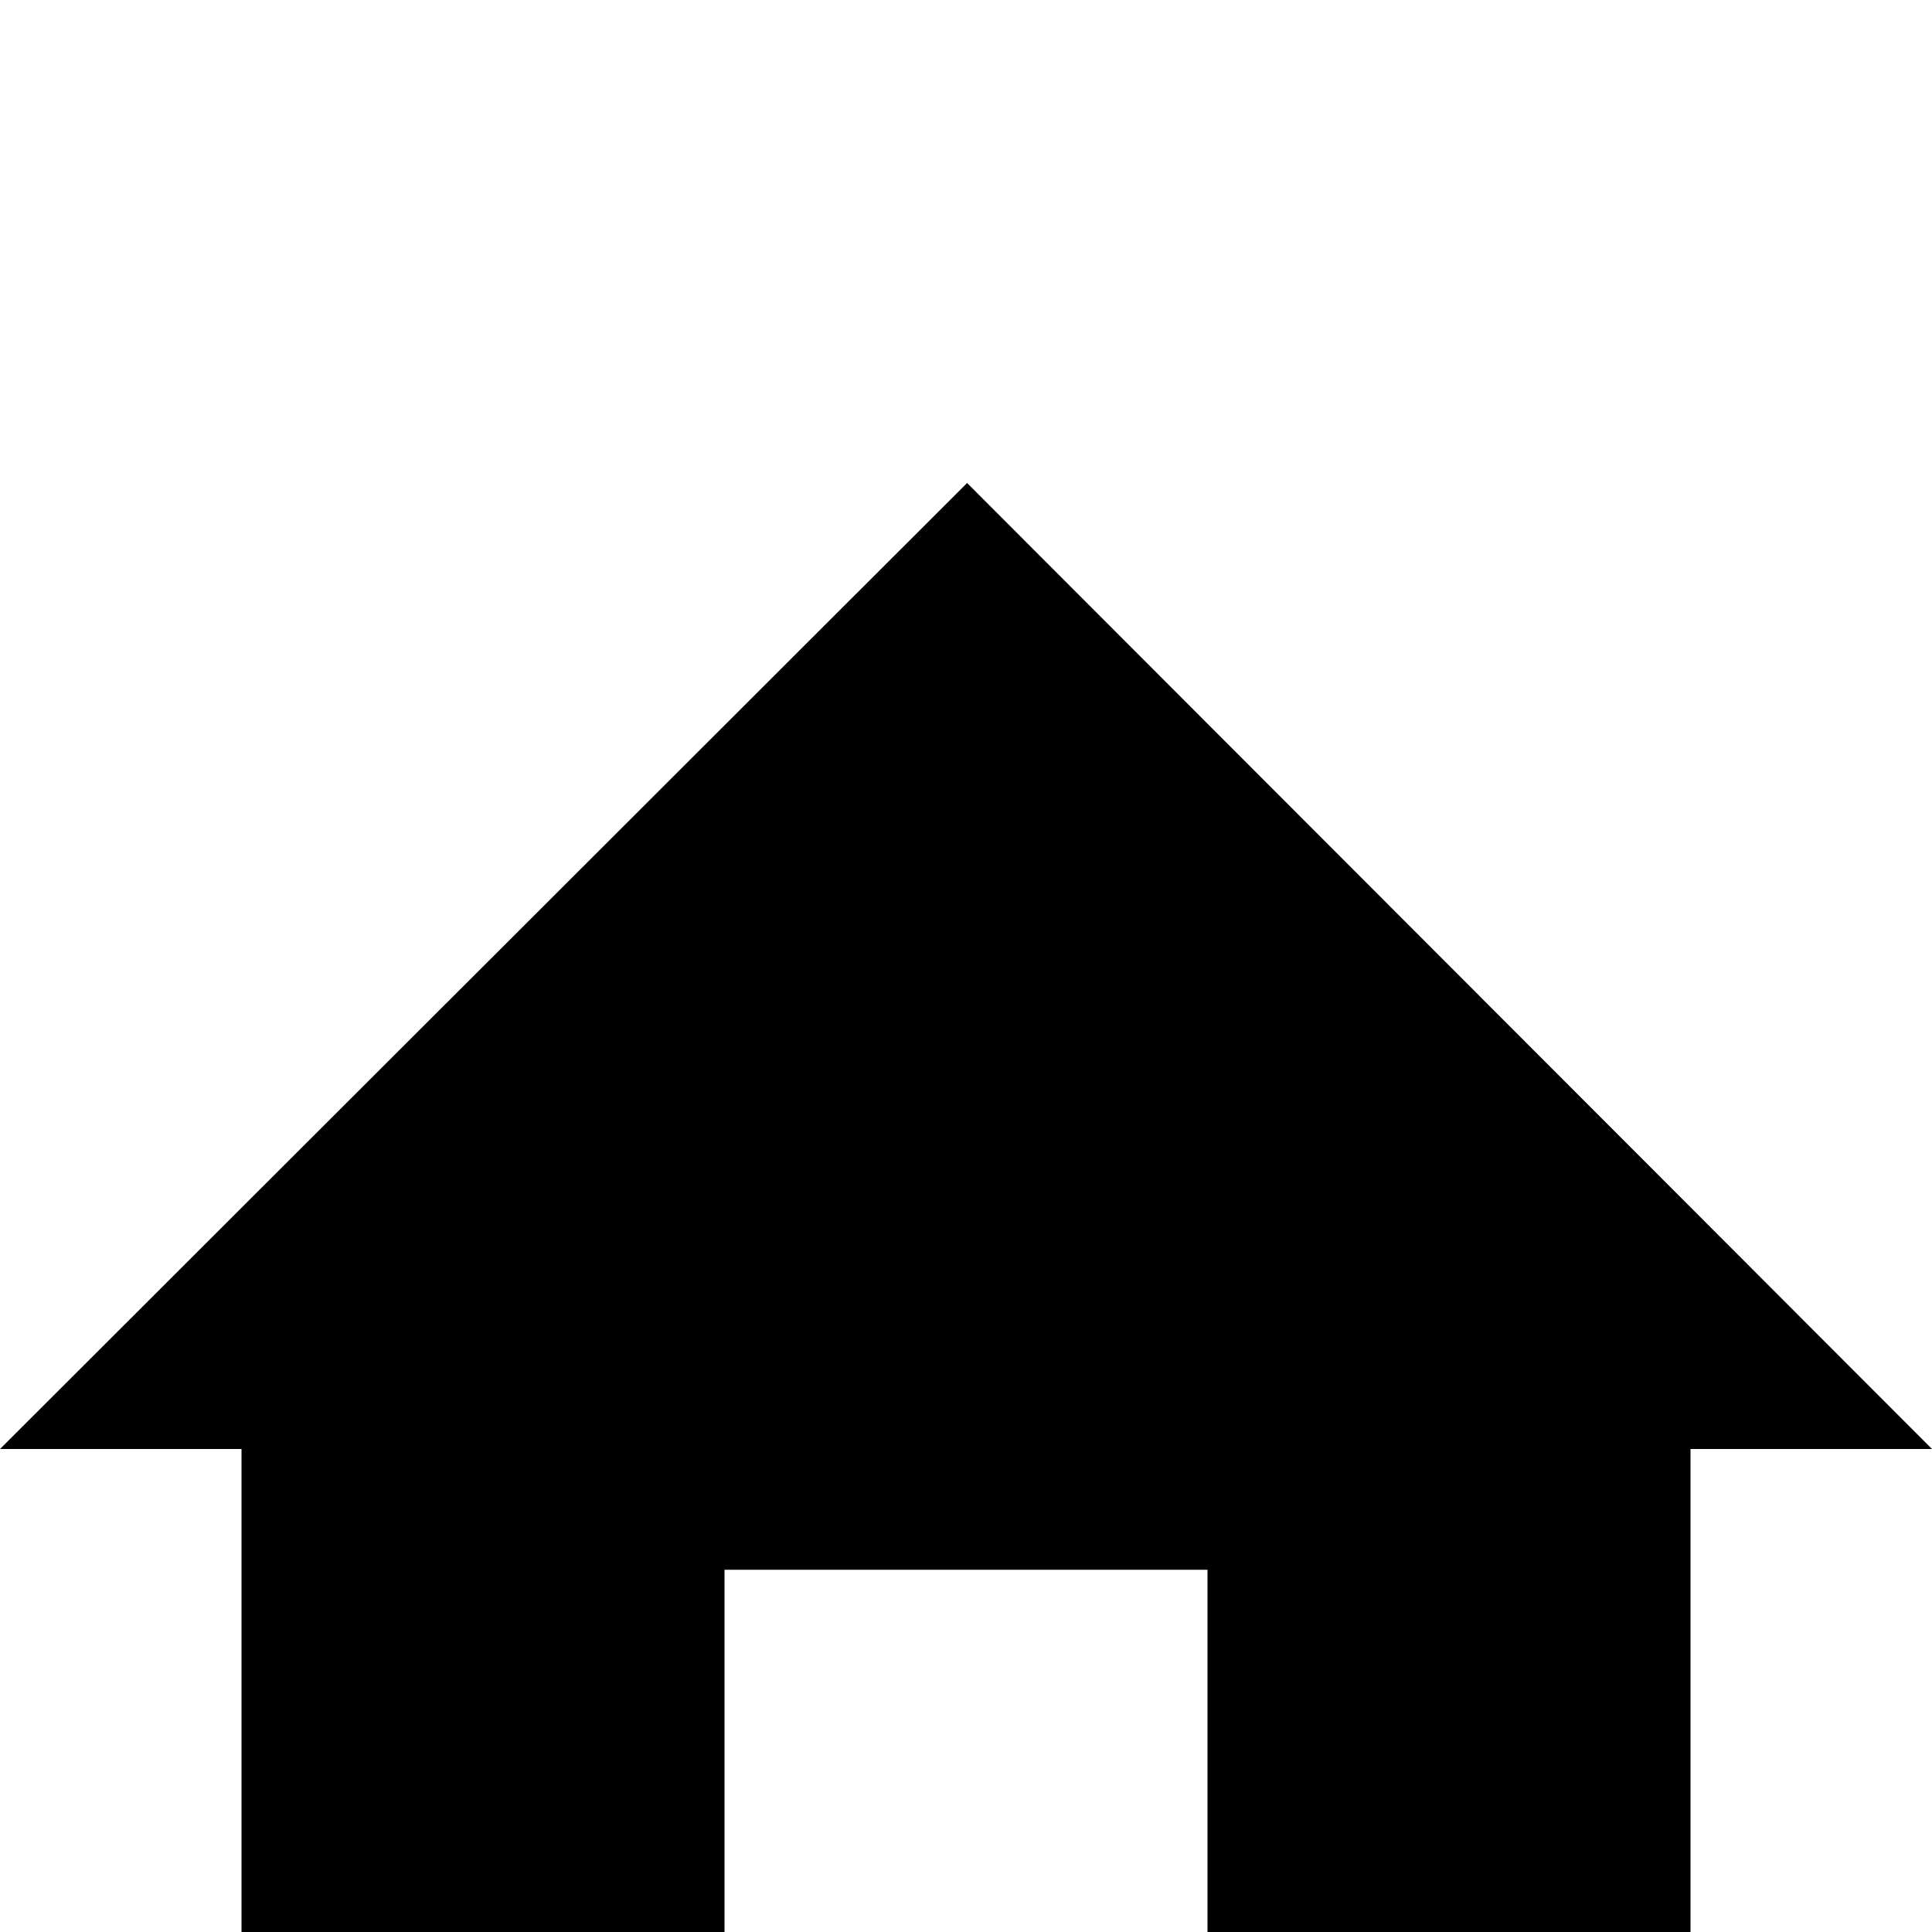
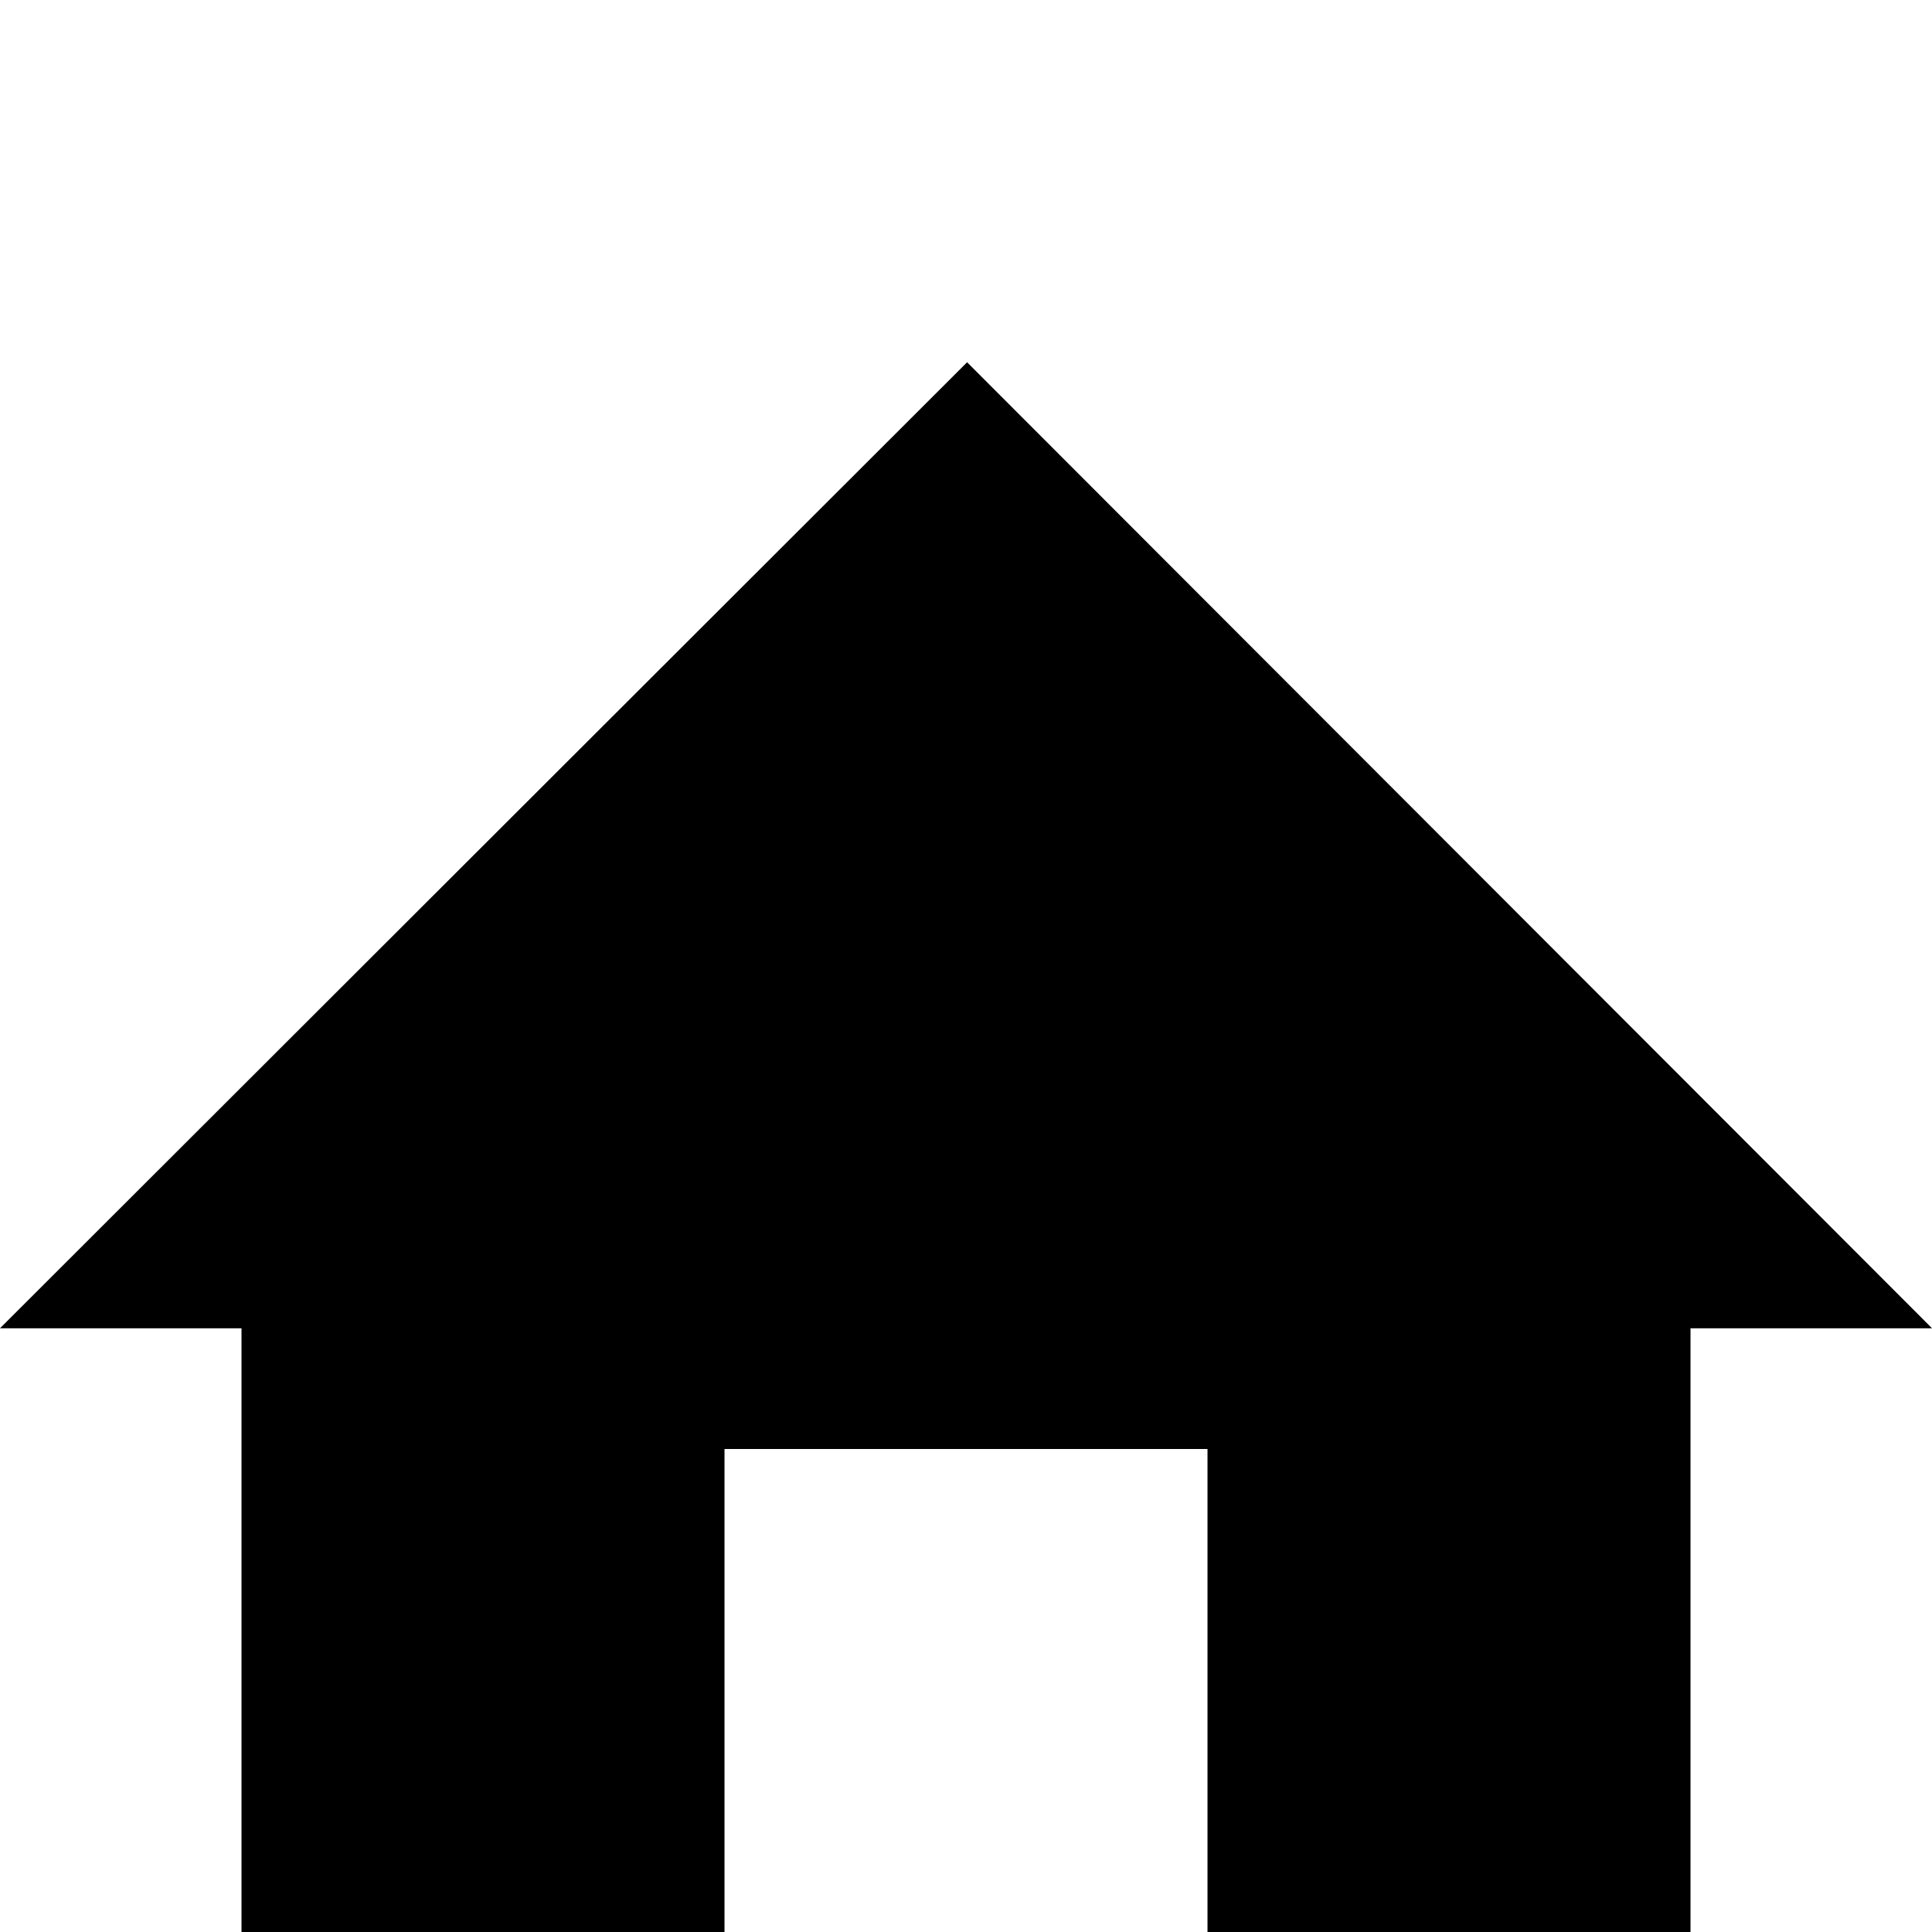
<svg xmlns="http://www.w3.org/2000/svg" width="2048" height="2048" viewBox="0 0 2048 2048" version="1.1" id="svg3071">
  <defs id="defs3077" />
  <g id="Page-1" style="fill:none;stroke:none" transform="matrix(34.01566,0,0,34.01566,-680.3131,-537.103)">
    <g id="home" style="fill:#000000">
-       <path d="M 50.138,30.842 20,60.946 l 7.526,0 0,22.578 15.052,0 0,-18.815 15.052,0 0,18.815 15.052,0 0,-22.578 7.526,0 z" id="rect3085" />
+       <path d="M 50.138,27.079 20,57.183 l 7.526,0 0,22.578 15.052,0 0,-18.815 15.052,0 0,18.815 15.052,0 0,-22.578 7.526,0 z" id="rect3085" />
    </g>
  </g>
</svg>
